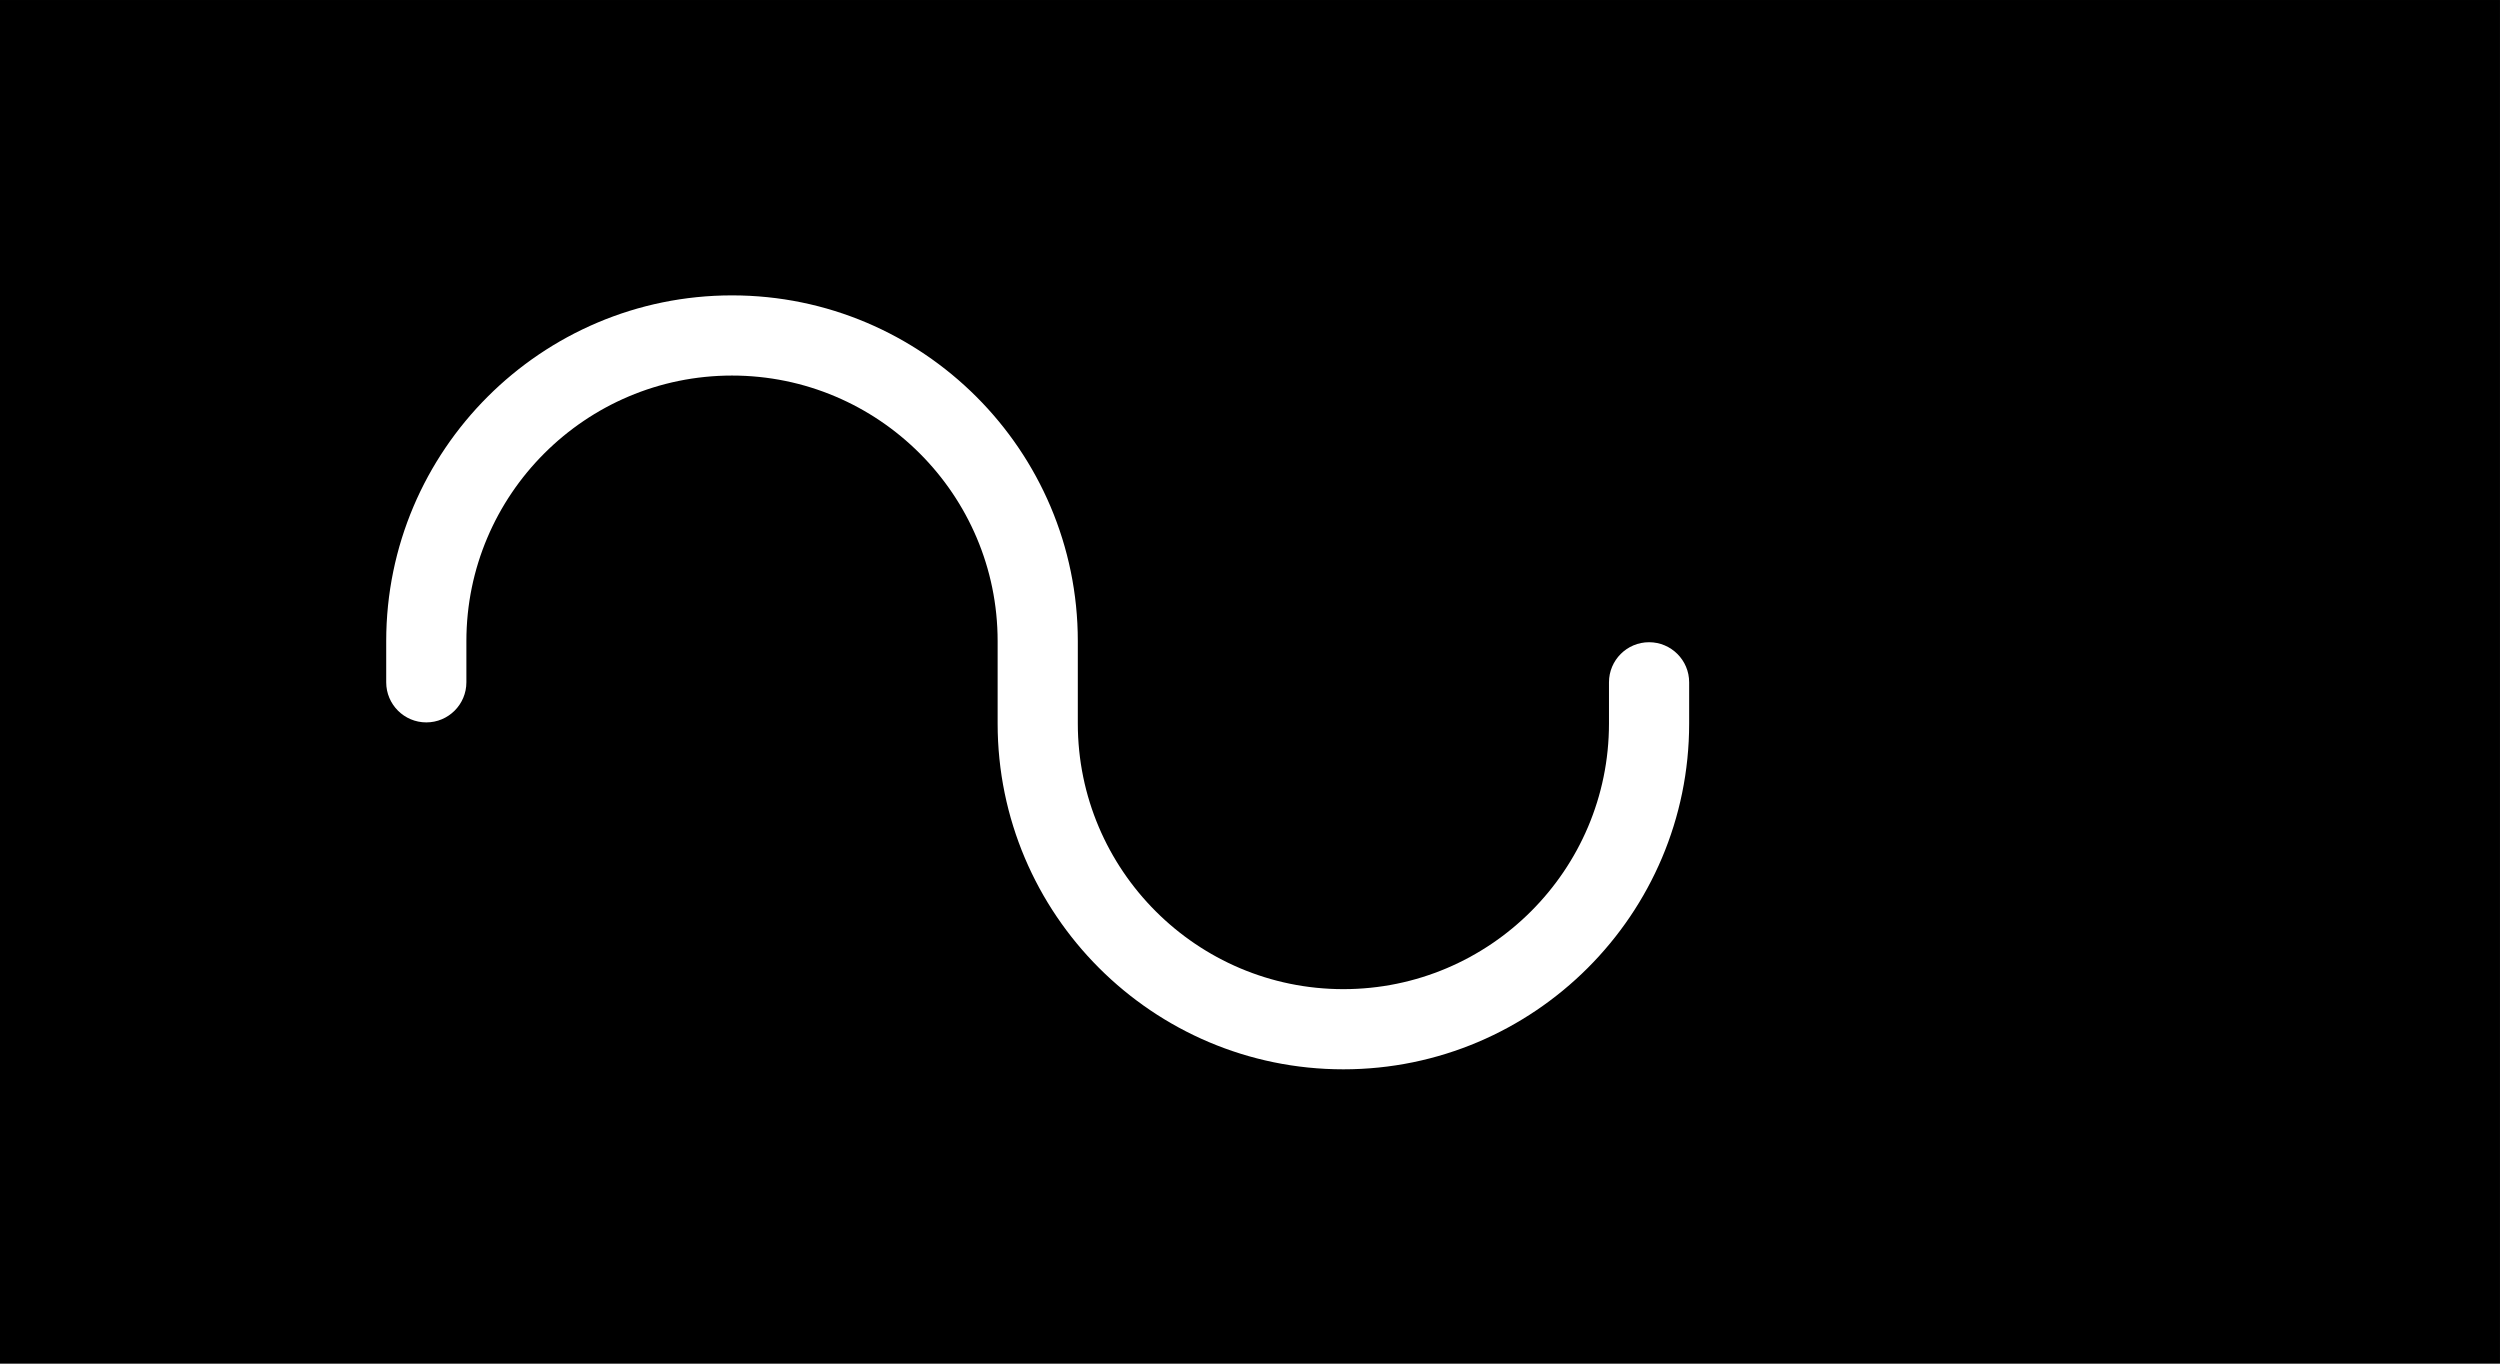
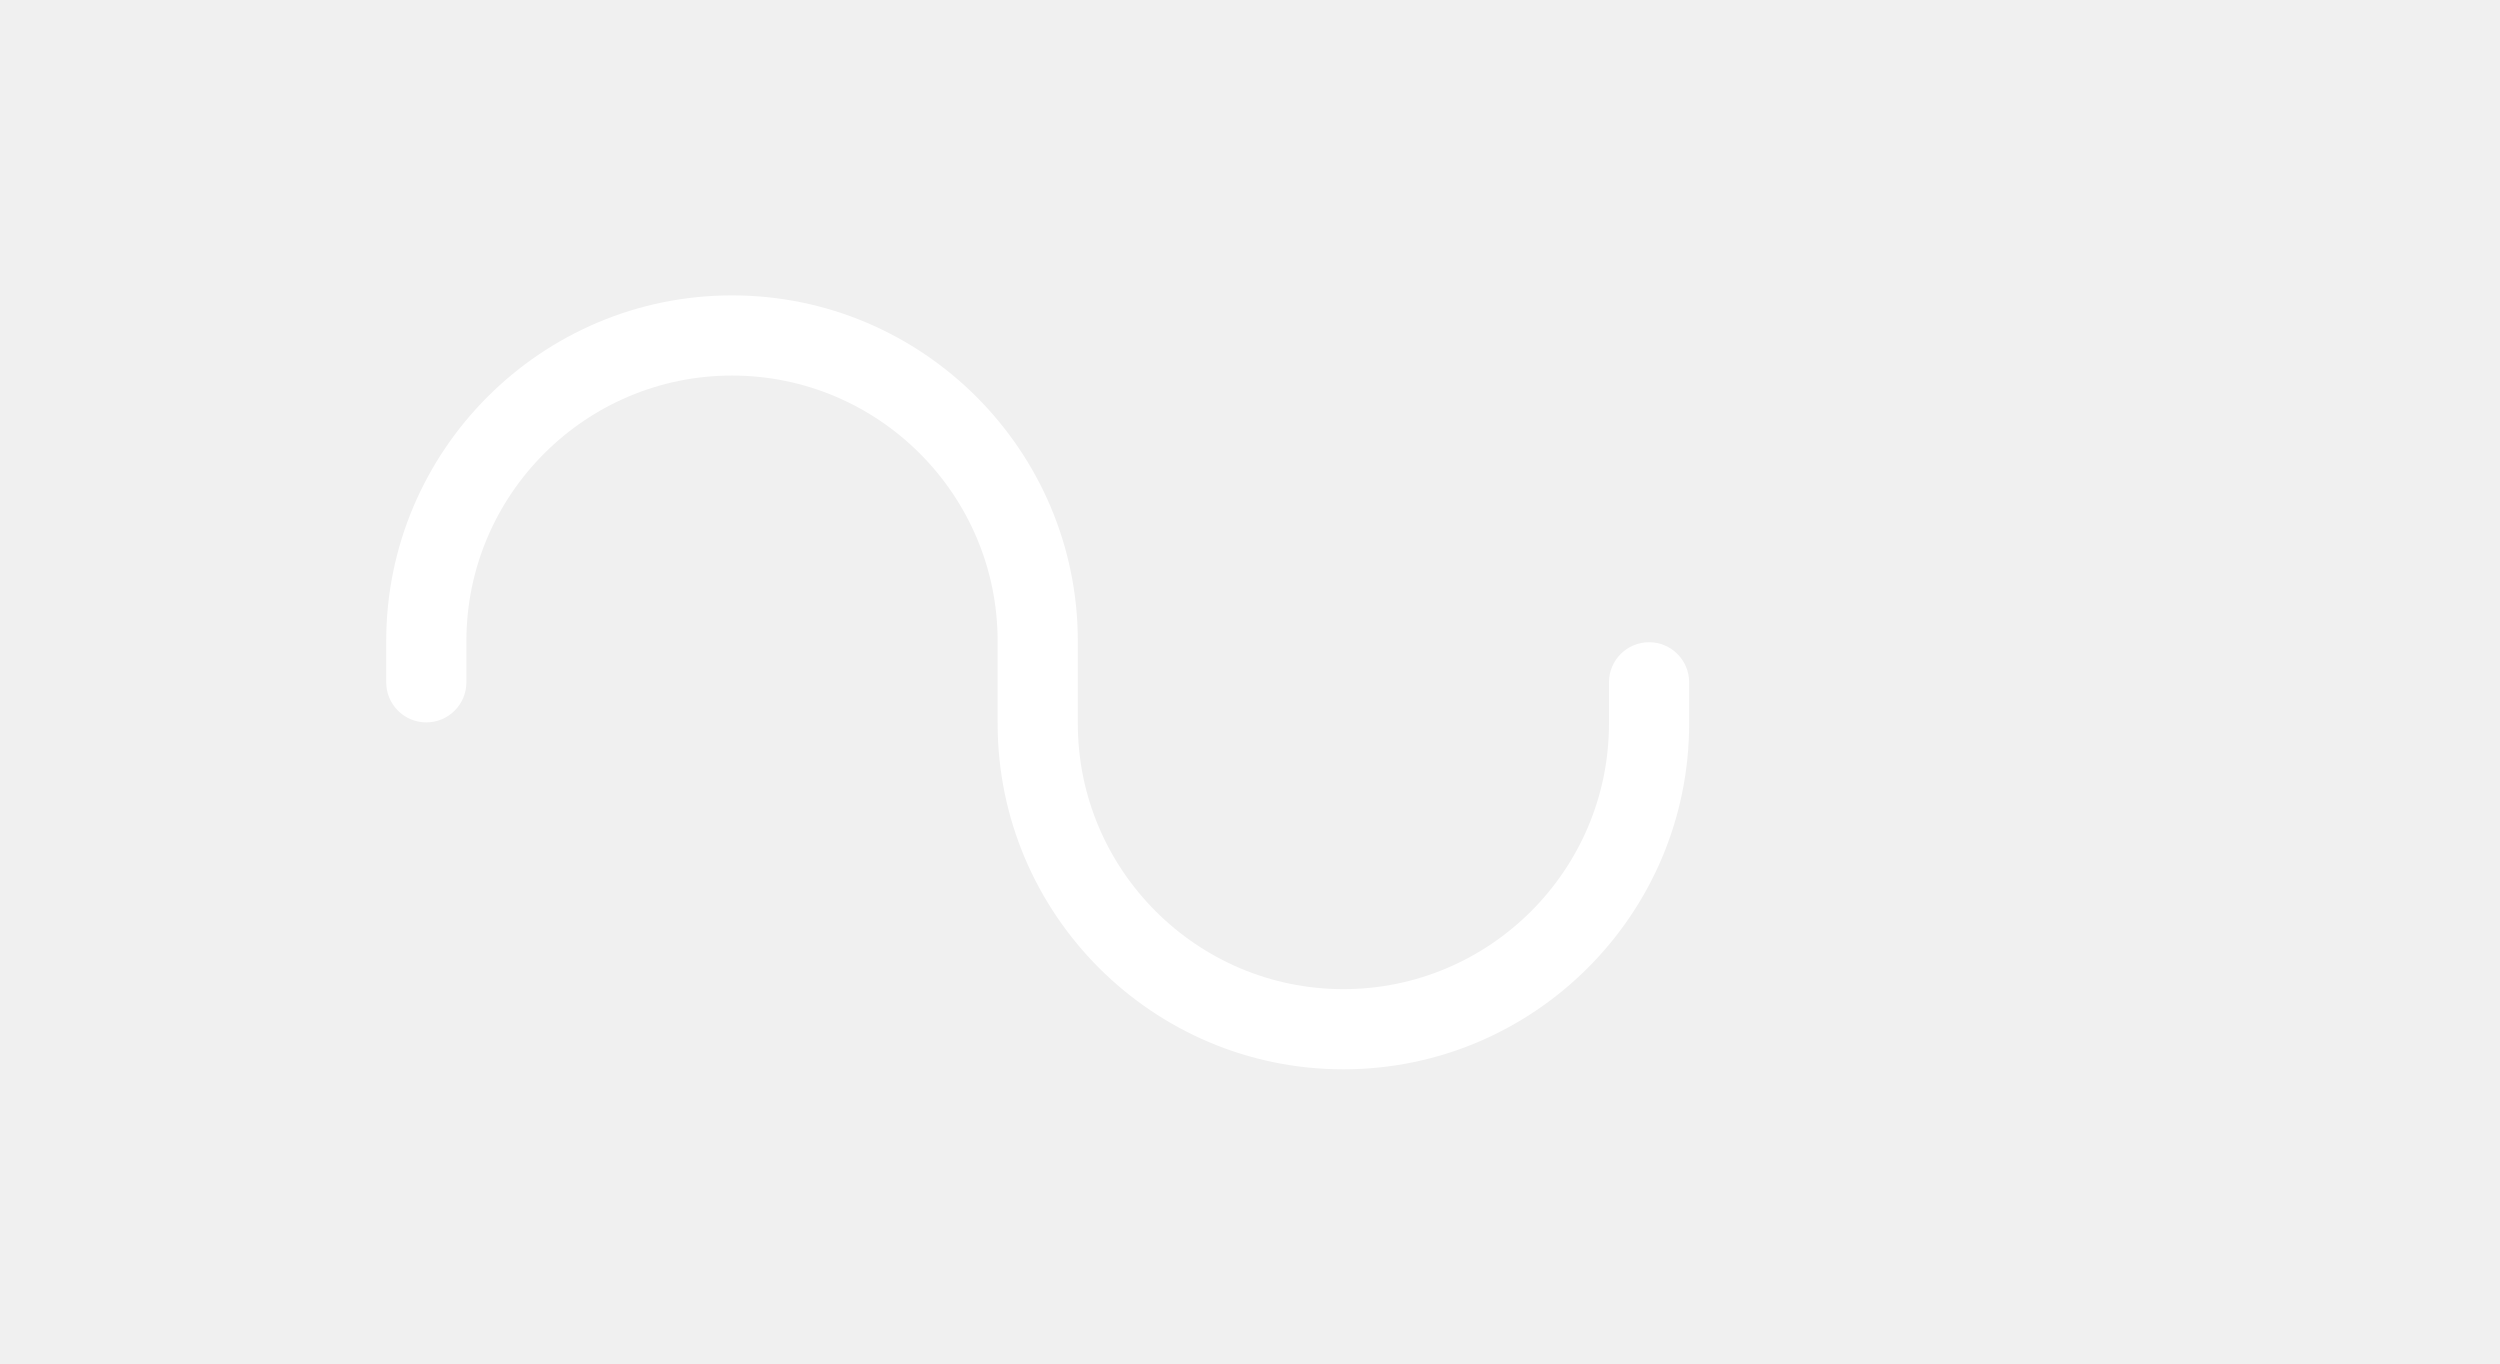
<svg xmlns="http://www.w3.org/2000/svg" id="uuid-1202418c-f278-4007-95ef-ad44ac9066db" data-name="Layer 2" width="11mm" height="6mm" viewBox="0 0 41.575 22.677" version="1.1">
  <defs id="defs12" />
  <g id="uuid-cc8db4a9-dfd2-47e1-83a7-57b7d9ae2956" data-name="Layer 1" transform="scale(1.333333)">
    <g id="g6">
-       <rect width="31.181" height="17.008" id="rect2" x="0" y="0" />
      <path d="m 16.755,13.337 c -2.378,0 -4.312,-1.935 -4.312,-4.313 V 7.996 c 0,-1.826 -1.486,-3.312 -3.313,-3.312 -1.827,0 -3.313,1.486 -3.313,3.312 v 0.514 c 0,0.276 -0.224,0.5 -0.5,0.5 -0.276,0 -0.5,-0.224 -0.5,-0.5 V 7.996 c 0,-2.378 1.935,-4.312 4.313,-4.312 2.378,0 4.313,1.935 4.313,4.312 V 9.024 c 0,1.827 1.486,3.313 3.312,3.313 1.827,0 3.313,-1.486 3.313,-3.313 V 8.51 c 0,-0.276 0.224,-0.5 0.5,-0.5 0.276,0 0.5,0.224 0.5,0.5 V 9.024 c 0,2.379 -1.935,4.313 -4.313,4.313 z" fill="#ffffff" id="path4" />
    </g>
  </g>
</svg>
